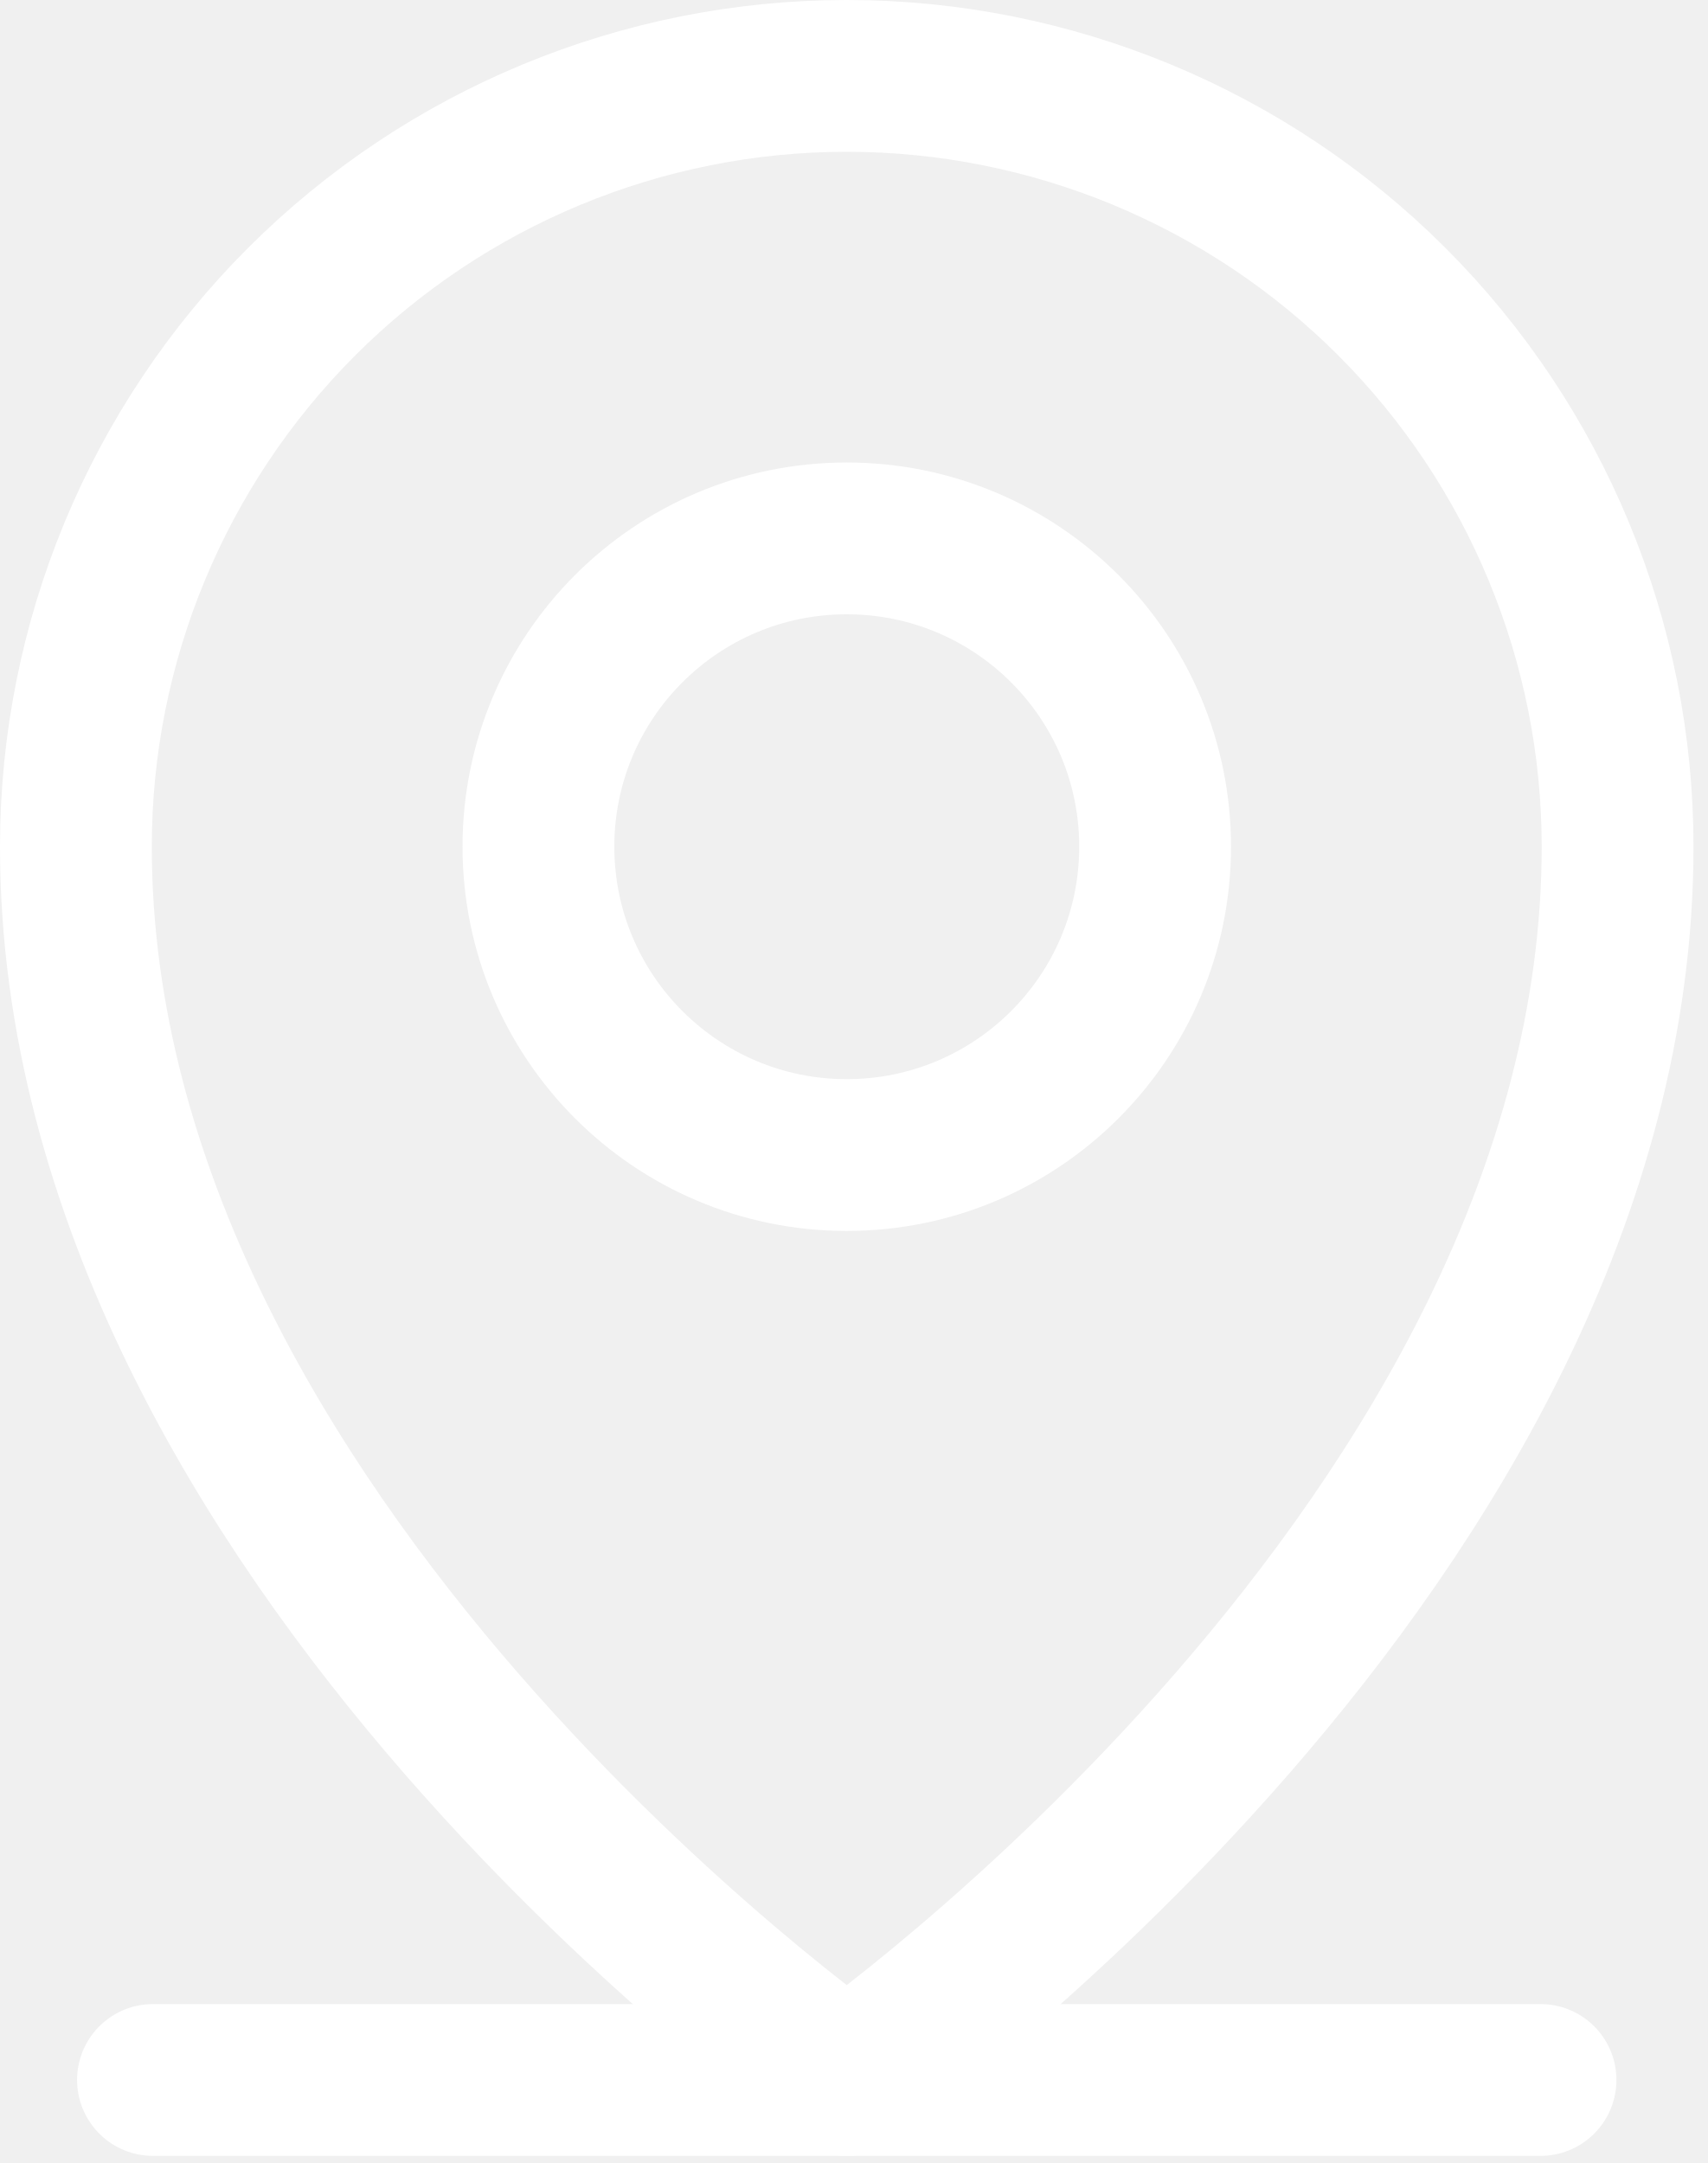
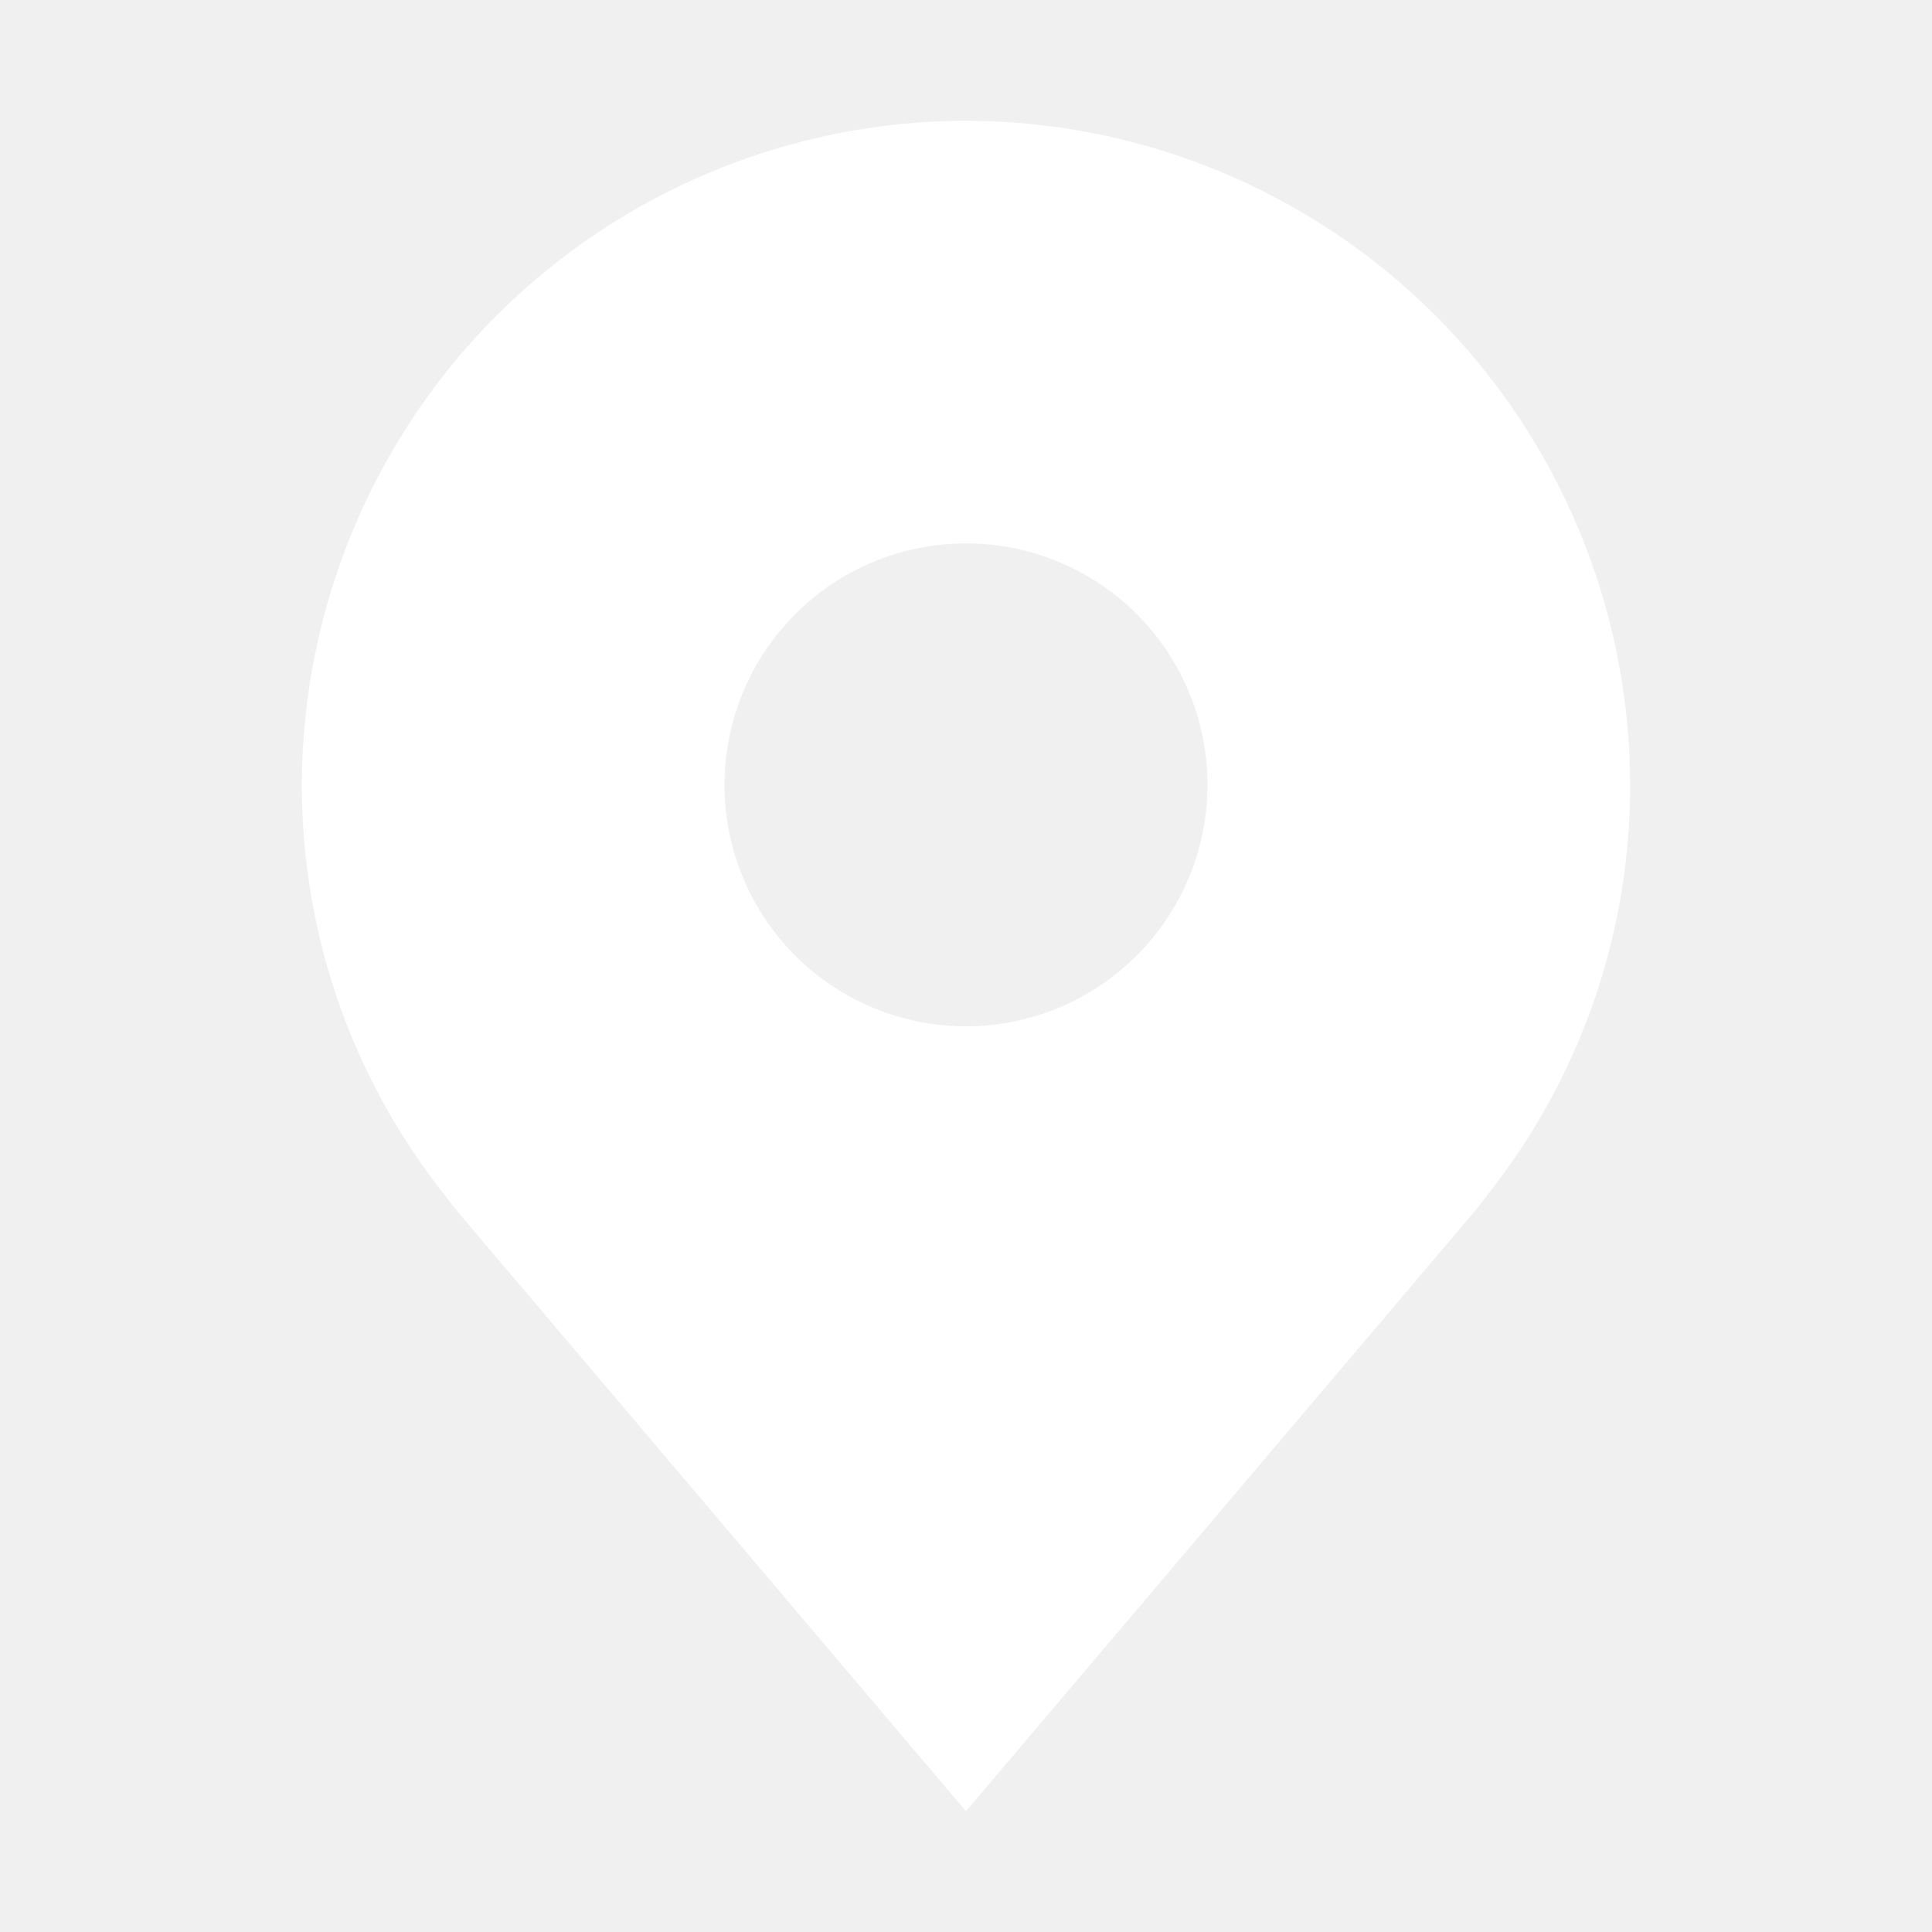
- <svg xmlns="http://www.w3.org/2000/svg" width="45" height="57" viewBox="0 0 45 57" fill="none">
-   <path d="M4.031 54.812H40.594" stroke="white" stroke-width="4" stroke-linecap="round" stroke-linejoin="round" />
-   <path d="M22.312 30.438C26.8 30.438 30.438 26.8 30.438 22.312C30.438 17.825 26.8 14.188 22.312 14.188C17.825 14.188 14.188 17.825 14.188 22.312C14.188 26.8 17.825 30.438 22.312 30.438Z" stroke="white" stroke-width="4" stroke-linecap="round" stroke-linejoin="round" />
-   <path d="M42.625 22.312C42.625 40.594 22.312 54.812 22.312 54.812C22.312 54.812 2 40.594 2 22.312C2 16.925 4.14 11.759 7.949 7.949C11.759 4.14 16.925 2 22.312 2C27.7 2 32.866 4.14 36.676 7.949C40.485 11.759 42.625 16.925 42.625 22.312V22.312Z" stroke="white" stroke-width="4" stroke-linecap="round" stroke-linejoin="round" />
+ <svg xmlns="http://www.w3.org/2000/svg" width="24" height="24" viewBox="0 0 24 24" fill="none">
+   <path d="M12 1.5C9.813 1.503 7.716 2.373 6.169 3.919C4.623 5.466 3.753 7.563 3.75 9.75C3.747 11.537 4.331 13.276 5.412 14.7C5.412 14.7 5.637 14.996 5.674 15.039L12 22.5L18.329 15.035C18.362 14.995 18.588 14.7 18.588 14.7L18.589 14.698C19.669 13.275 20.253 11.537 20.25 9.75C20.247 7.563 19.377 5.466 17.831 3.919C16.284 2.373 14.187 1.503 12 1.5ZM12 12.75C11.407 12.75 10.827 12.574 10.333 12.244C9.84 11.915 9.455 11.446 9.228 10.898C9.001 10.35 8.942 9.747 9.058 9.165C9.173 8.583 9.459 8.048 9.879 7.629C10.298 7.209 10.833 6.923 11.415 6.808C11.997 6.692 12.6 6.751 13.148 6.978C13.696 7.205 14.165 7.59 14.494 8.083C14.824 8.577 15 9.157 15 9.75C14.999 10.545 14.683 11.308 14.12 11.87C13.558 12.433 12.795 12.749 12 12.75Z" fill="white" />
</svg>
